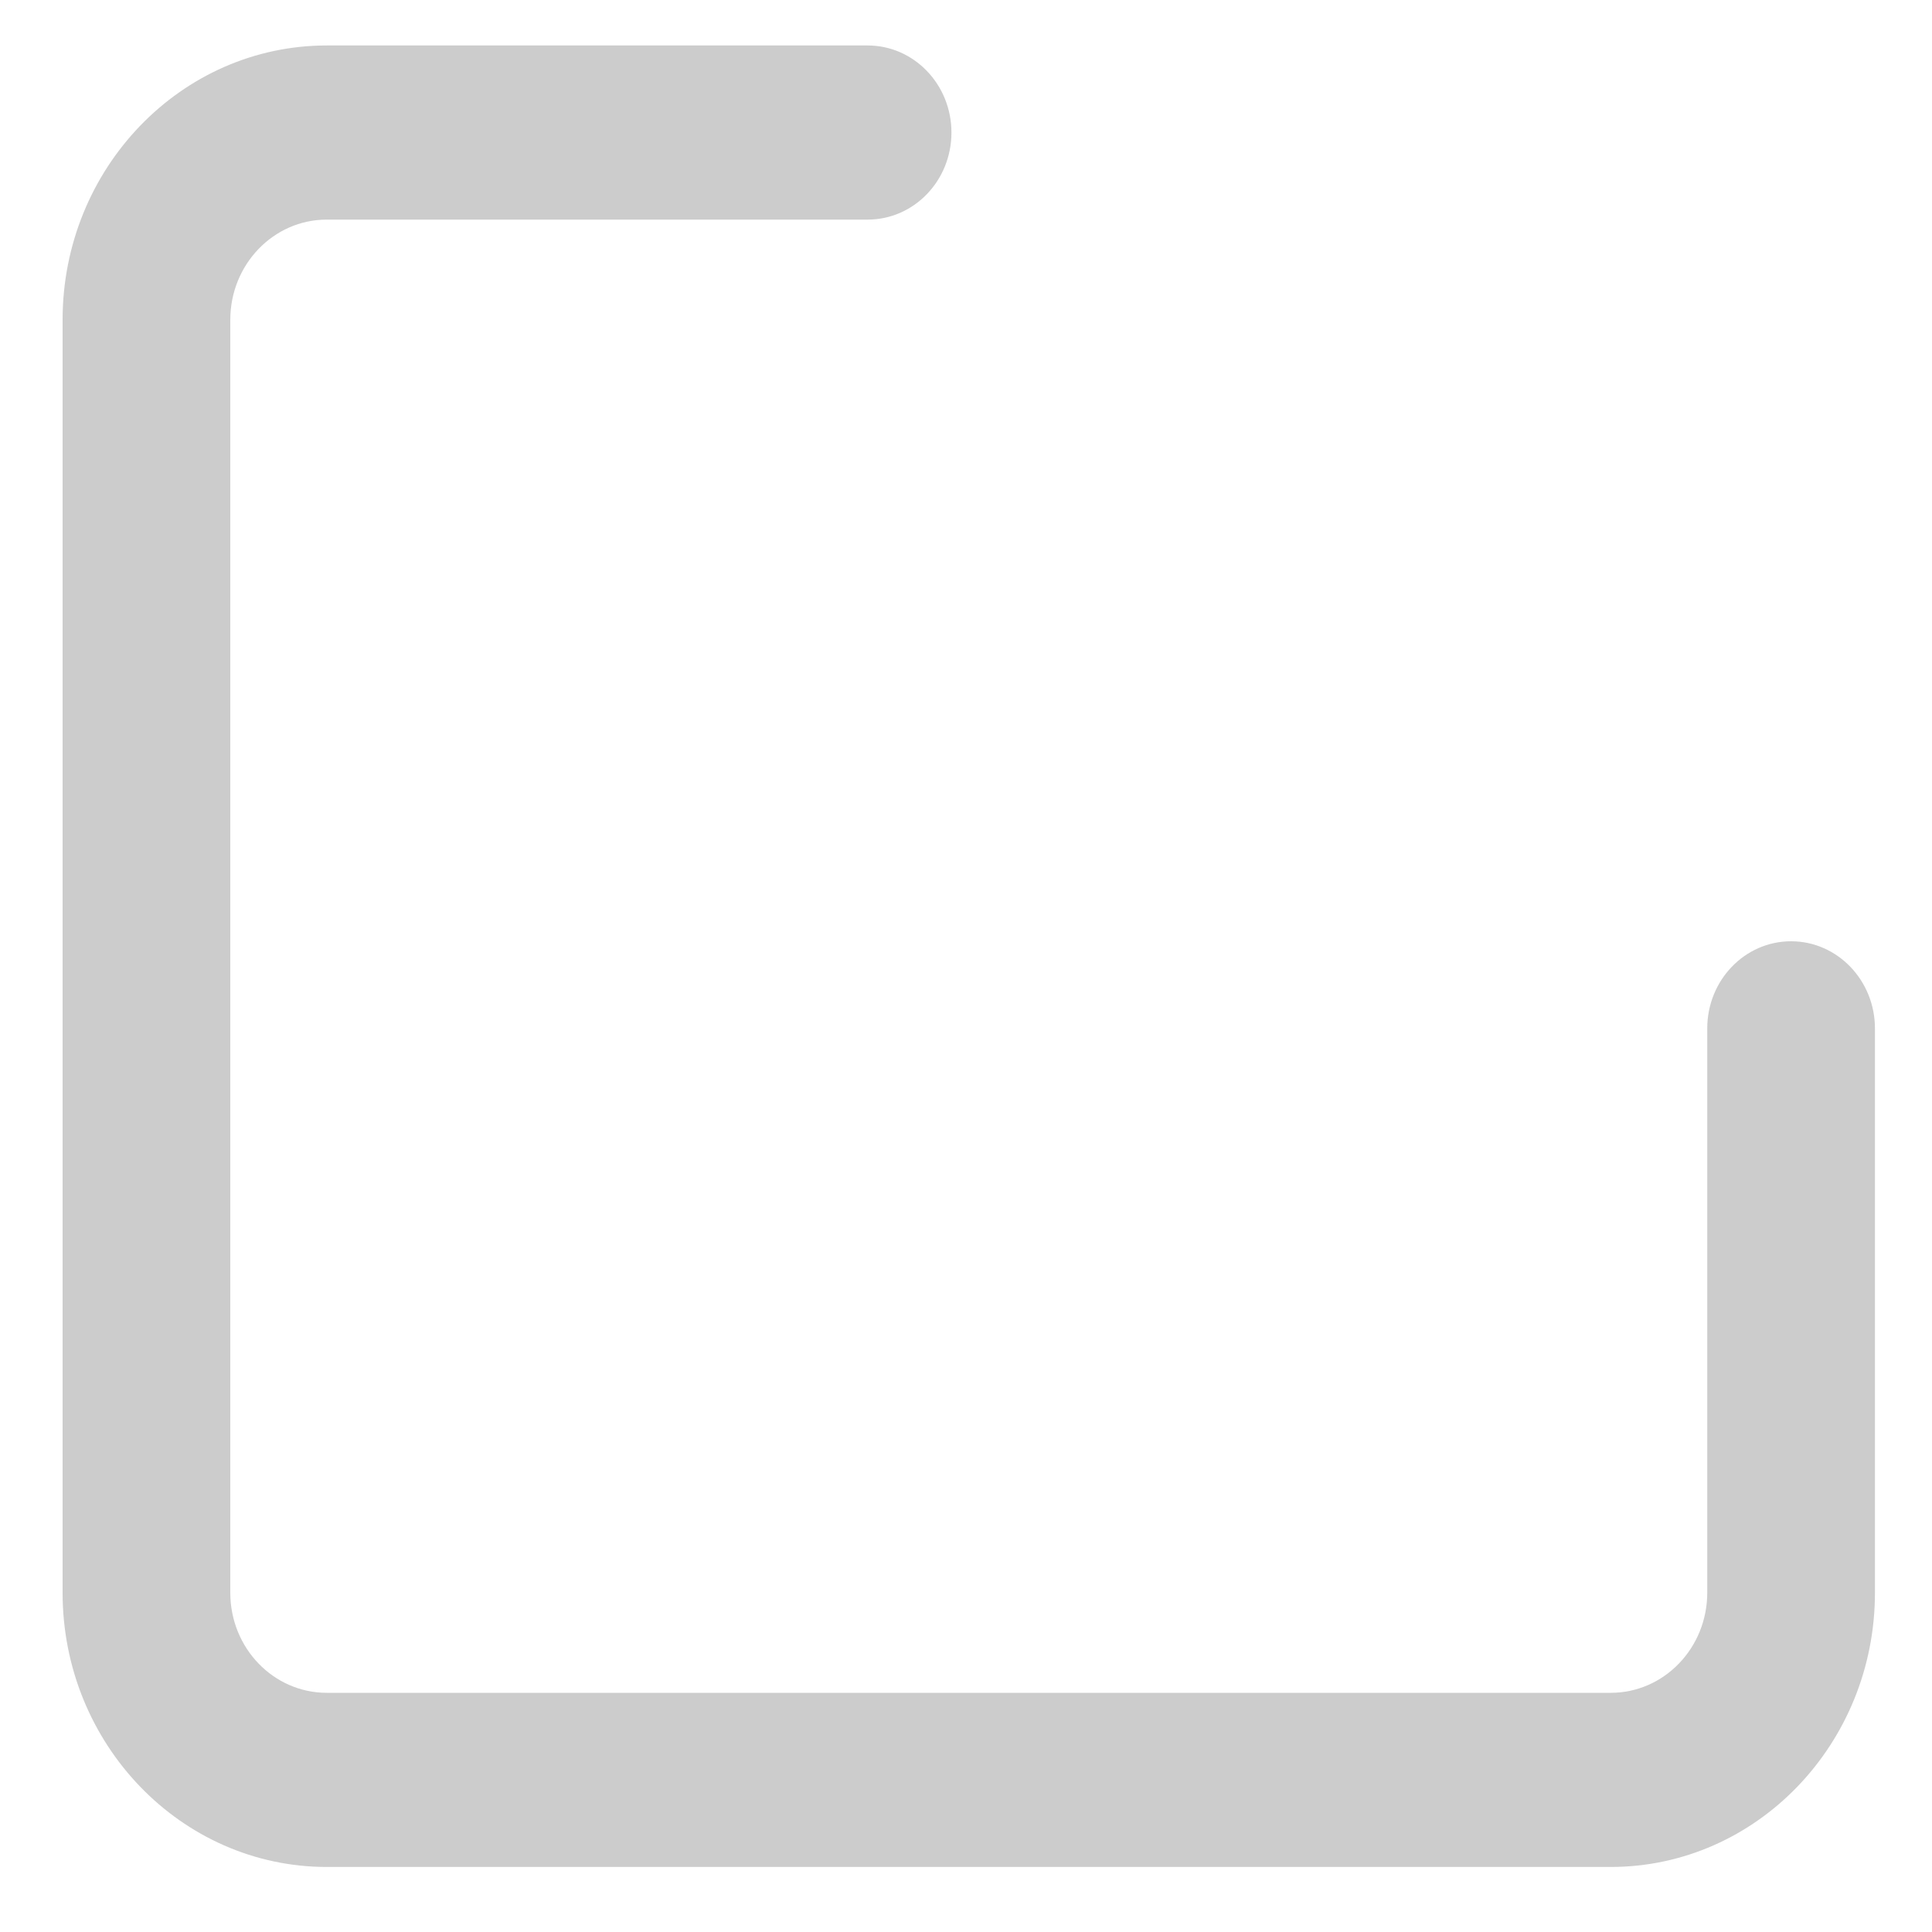
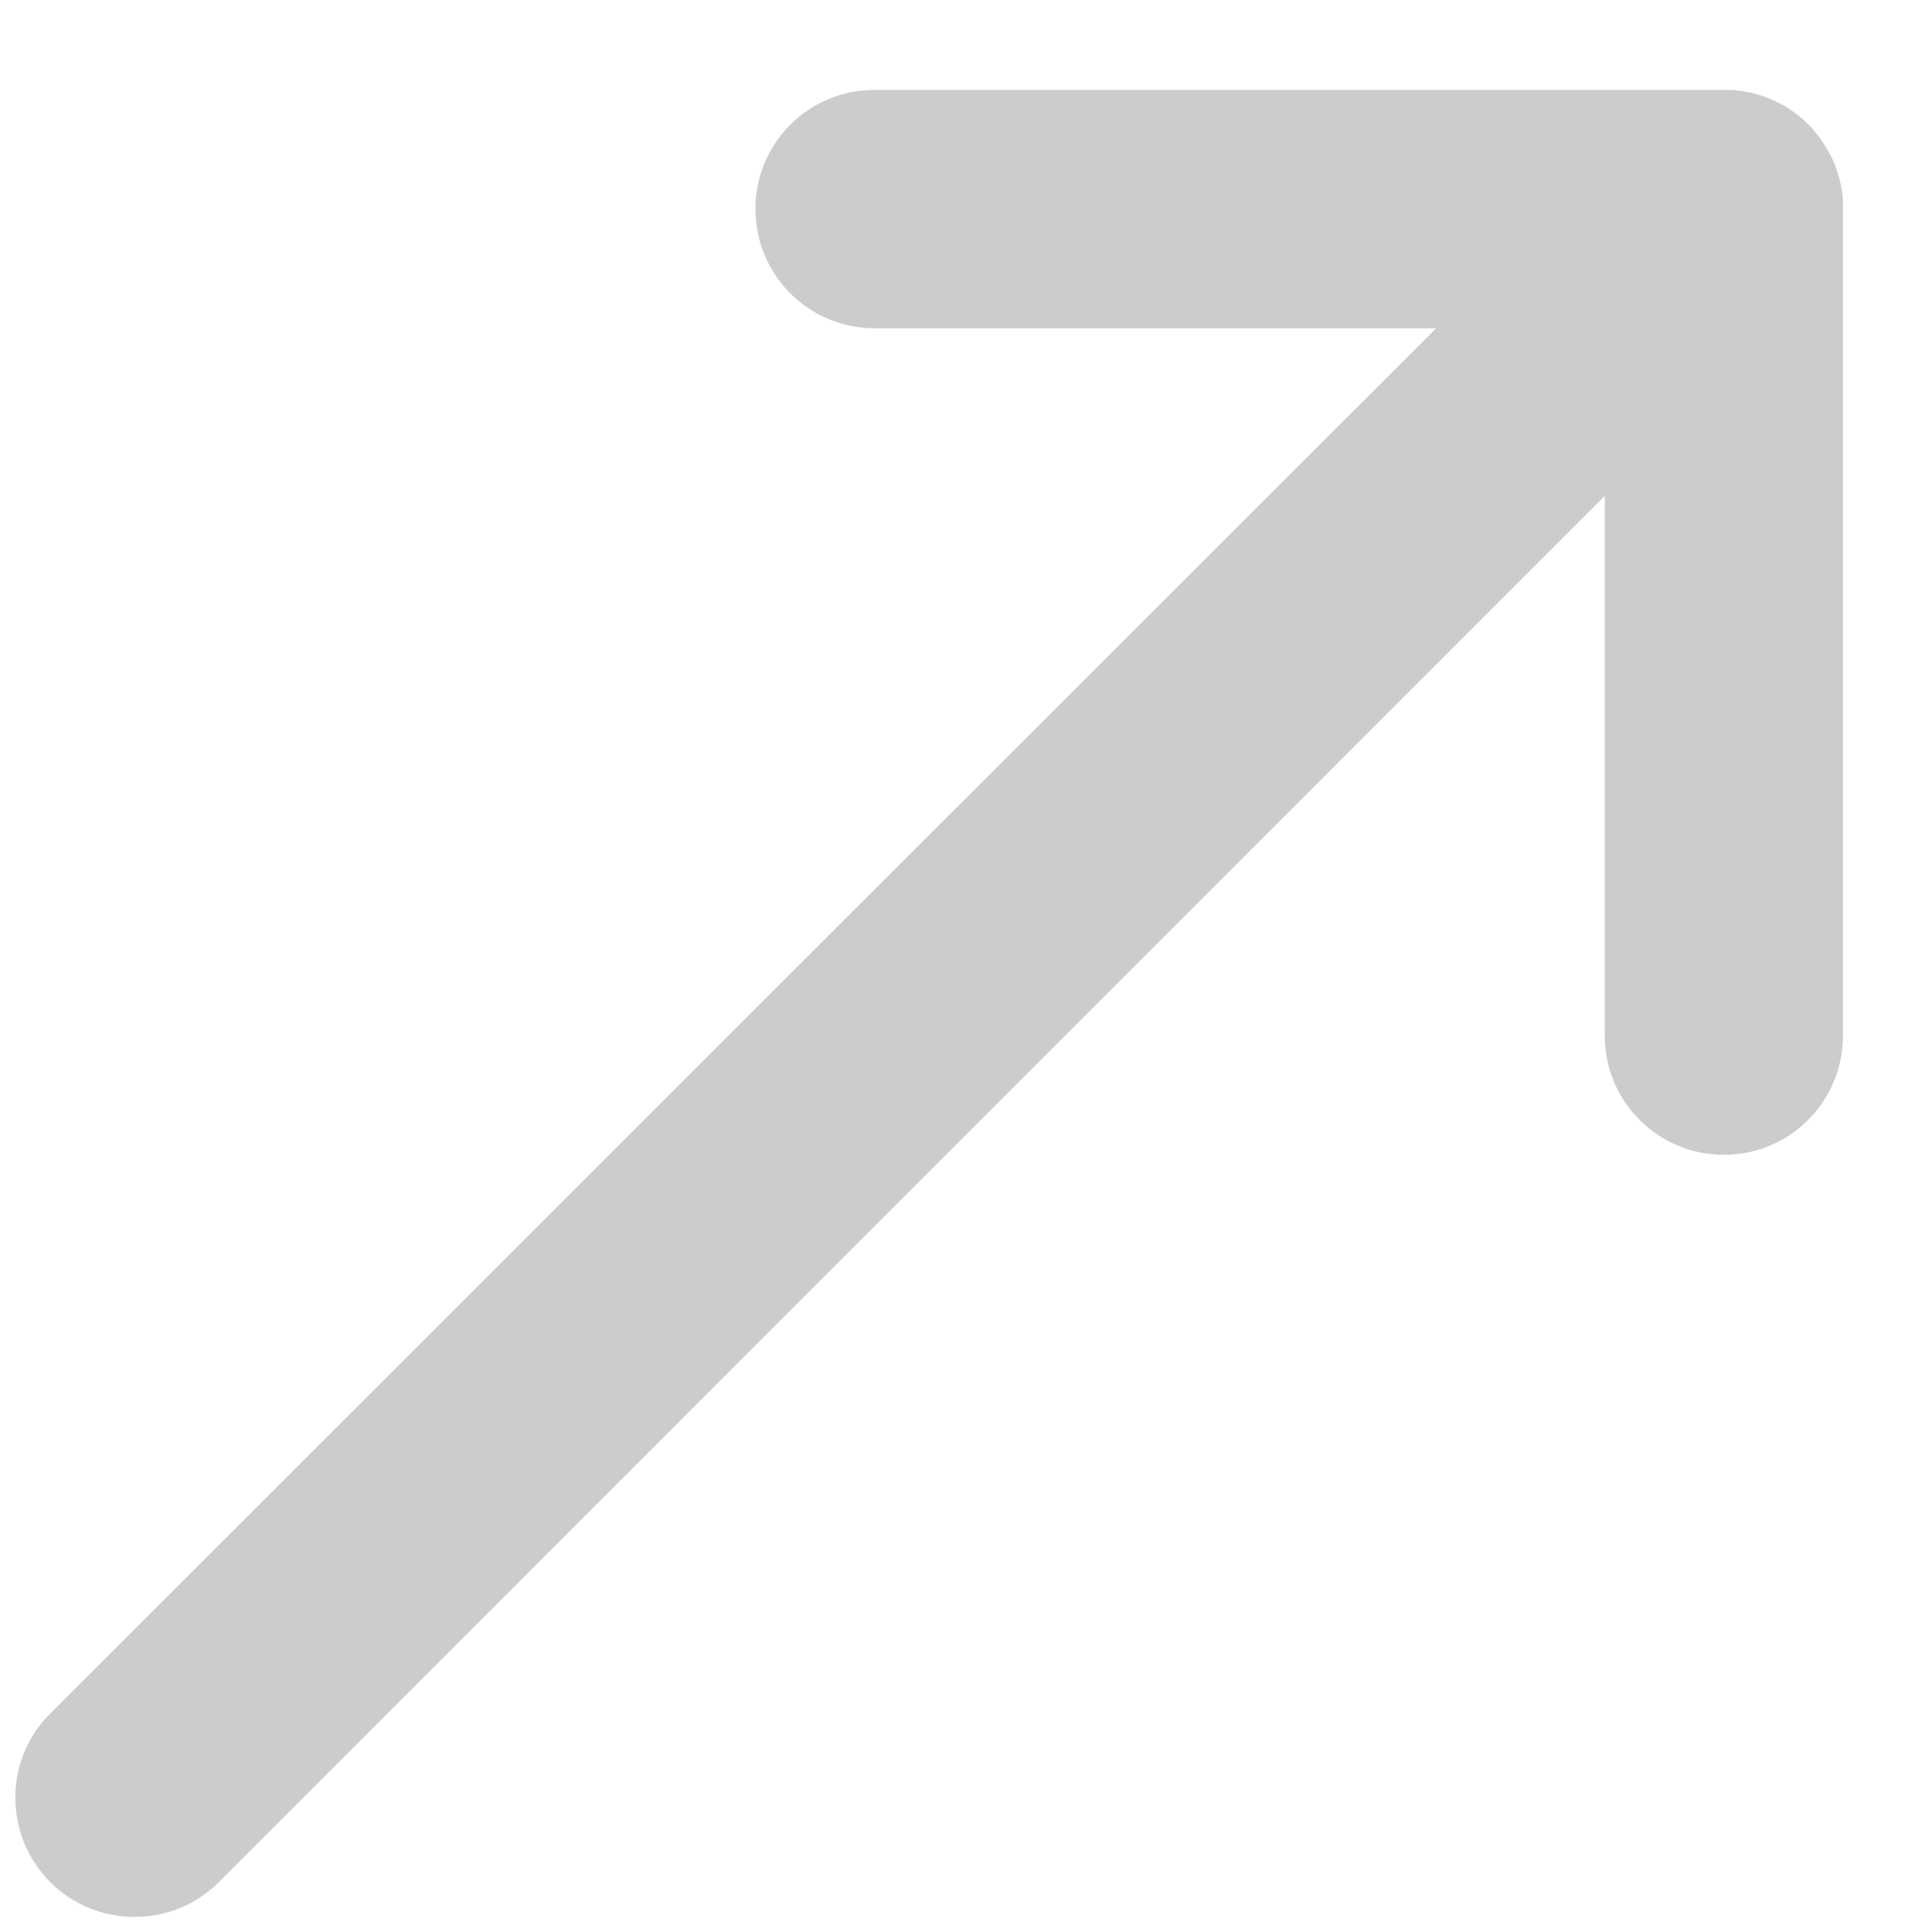
- <svg xmlns="http://www.w3.org/2000/svg" version="1.1" width="15px" height="15px">
-   <g transform="matrix(1 0 0 1 -3672 -413 )">
-     <path d="M 14.557 7.985  C 14.557 7.611  14.265 7.308  13.906 7.308  C 13.546 7.308  13.255 7.611  13.255 7.985  L 13.255 12.366  C 13.255 12.795  12.919 13.143  12.506 13.143  L 2.537 13.143  C 2.123 13.143  1.788 12.795  1.788 12.366  L 1.788 2.483  C 1.788 2.054  2.123 1.705  2.537 1.705  L 6.736 1.705  C 7.096 1.705  7.387 1.403  7.387 1.029  C 7.387 0.656  7.096 0.353  6.736 0.353  L 2.537 0.353  C 1.406 0.353  0.486 1.308  0.486 2.483  L 0.486 12.366  C 0.486 13.54  1.406 14.495  2.537 14.495  L 12.506 14.495  C 13.637 14.495  14.557 13.54  14.557 12.366  L 14.557 7.985  Z " fill-rule="nonzero" fill="#cccccc" stroke="none" transform="matrix(1 0 0 1 3672 413 )" />
+ <svg xmlns="http://www.w3.org/2000/svg" version="1.1" width="11px" height="11px">
+   <g transform="matrix(1 0 0 1 -3677 -412 )">
+     <path d="M 10.493 1.185  L 10.493 1.177  L 10.493 1.163  C 10.493 1.151  10.492 1.138  10.492 1.126  L 10.492 1.119  C 10.49 1.104  10.488 1.088  10.485 1.073  C 10.485 1.071  10.485 1.07  10.483 1.066  C 10.478 1.034  10.47 1.002  10.459 0.973  C 10.451 0.949  10.443 0.926  10.432 0.903  C 10.432 0.902  10.432 0.902  10.431 0.9  L 10.42 0.88  C 10.419 0.878  10.419 0.876  10.417 0.875  C 10.414 0.868  10.41 0.863  10.407 0.856  C 10.405 0.854  10.405 0.853  10.404 0.851  C 10.398 0.841  10.393 0.832  10.387 0.824  C 10.383 0.819  10.381 0.815  10.378 0.81  C 10.376 0.807  10.373 0.803  10.371 0.8  C 10.368 0.795  10.365 0.79  10.359 0.785  C 10.358 0.781  10.356 0.78  10.354 0.776  C 10.342 0.761  10.329 0.746  10.317 0.73  L 10.312 0.725  C 10.307 0.72  10.302 0.714  10.295 0.708  L 10.29 0.703  C 10.283 0.697  10.276 0.691  10.271 0.685  L 10.27 0.683  C 10.263 0.676  10.254 0.669  10.247 0.664  C 10.246 0.663  10.242 0.661  10.241 0.659  C 10.236 0.656  10.231 0.651  10.225 0.647  C 10.222 0.646  10.219 0.642  10.215 0.641  C 10.21 0.637  10.207 0.634  10.202 0.63  L 10.186 0.62  L 10.171 0.61  C 10.166 0.607  10.161 0.603  10.156 0.602  C 10.152 0.6  10.151 0.598  10.147 0.596  C 10.142 0.593  10.136 0.59  10.13 0.588  C 10.129 0.586  10.127 0.586  10.125 0.585  C 10.105 0.574  10.085 0.566  10.064 0.557  C 10.063 0.557  10.061 0.556  10.061 0.556  C 10.054 0.552  10.047 0.551  10.041 0.549  C 10.039 0.549  10.039 0.549  10.037 0.547  C 10.017 0.541  9.995 0.534  9.974 0.529  C 9.971 0.529  9.968 0.527  9.964 0.527  C 9.959 0.525  9.952 0.525  9.947 0.524  C 9.942 0.522  9.939 0.522  9.934 0.522  C 9.927 0.52  9.922 0.52  9.915 0.518  C 9.907 0.517  9.9 0.517  9.891 0.515  C 9.888 0.515  9.885 0.515  9.879 0.513  C 9.873 0.513  9.866 0.512  9.859 0.512  L 4.979 0.512  C 4.604 0.512  4.301 0.815  4.301 1.19  C 4.301 1.565  4.604 1.869  4.979 1.869  L 8.177 1.869  L 0.286 9.756  C 0.021 10.02  0.021 10.449  0.286 10.716  C 0.418 10.848  0.591 10.914  0.766 10.914  C 0.941 10.914  1.114 10.848  1.246 10.716  L 9.137 2.823  L 9.137 5.897  C 9.137 6.272  9.44 6.575  9.815 6.575  C 10.19 6.575  10.493 6.272  10.493 5.897  L 10.493 1.185  Z " fill-rule="nonzero" fill="#cccccc" stroke="none" transform="matrix(1 0 0 1 3677 412 )" />
  </g>
</svg>
